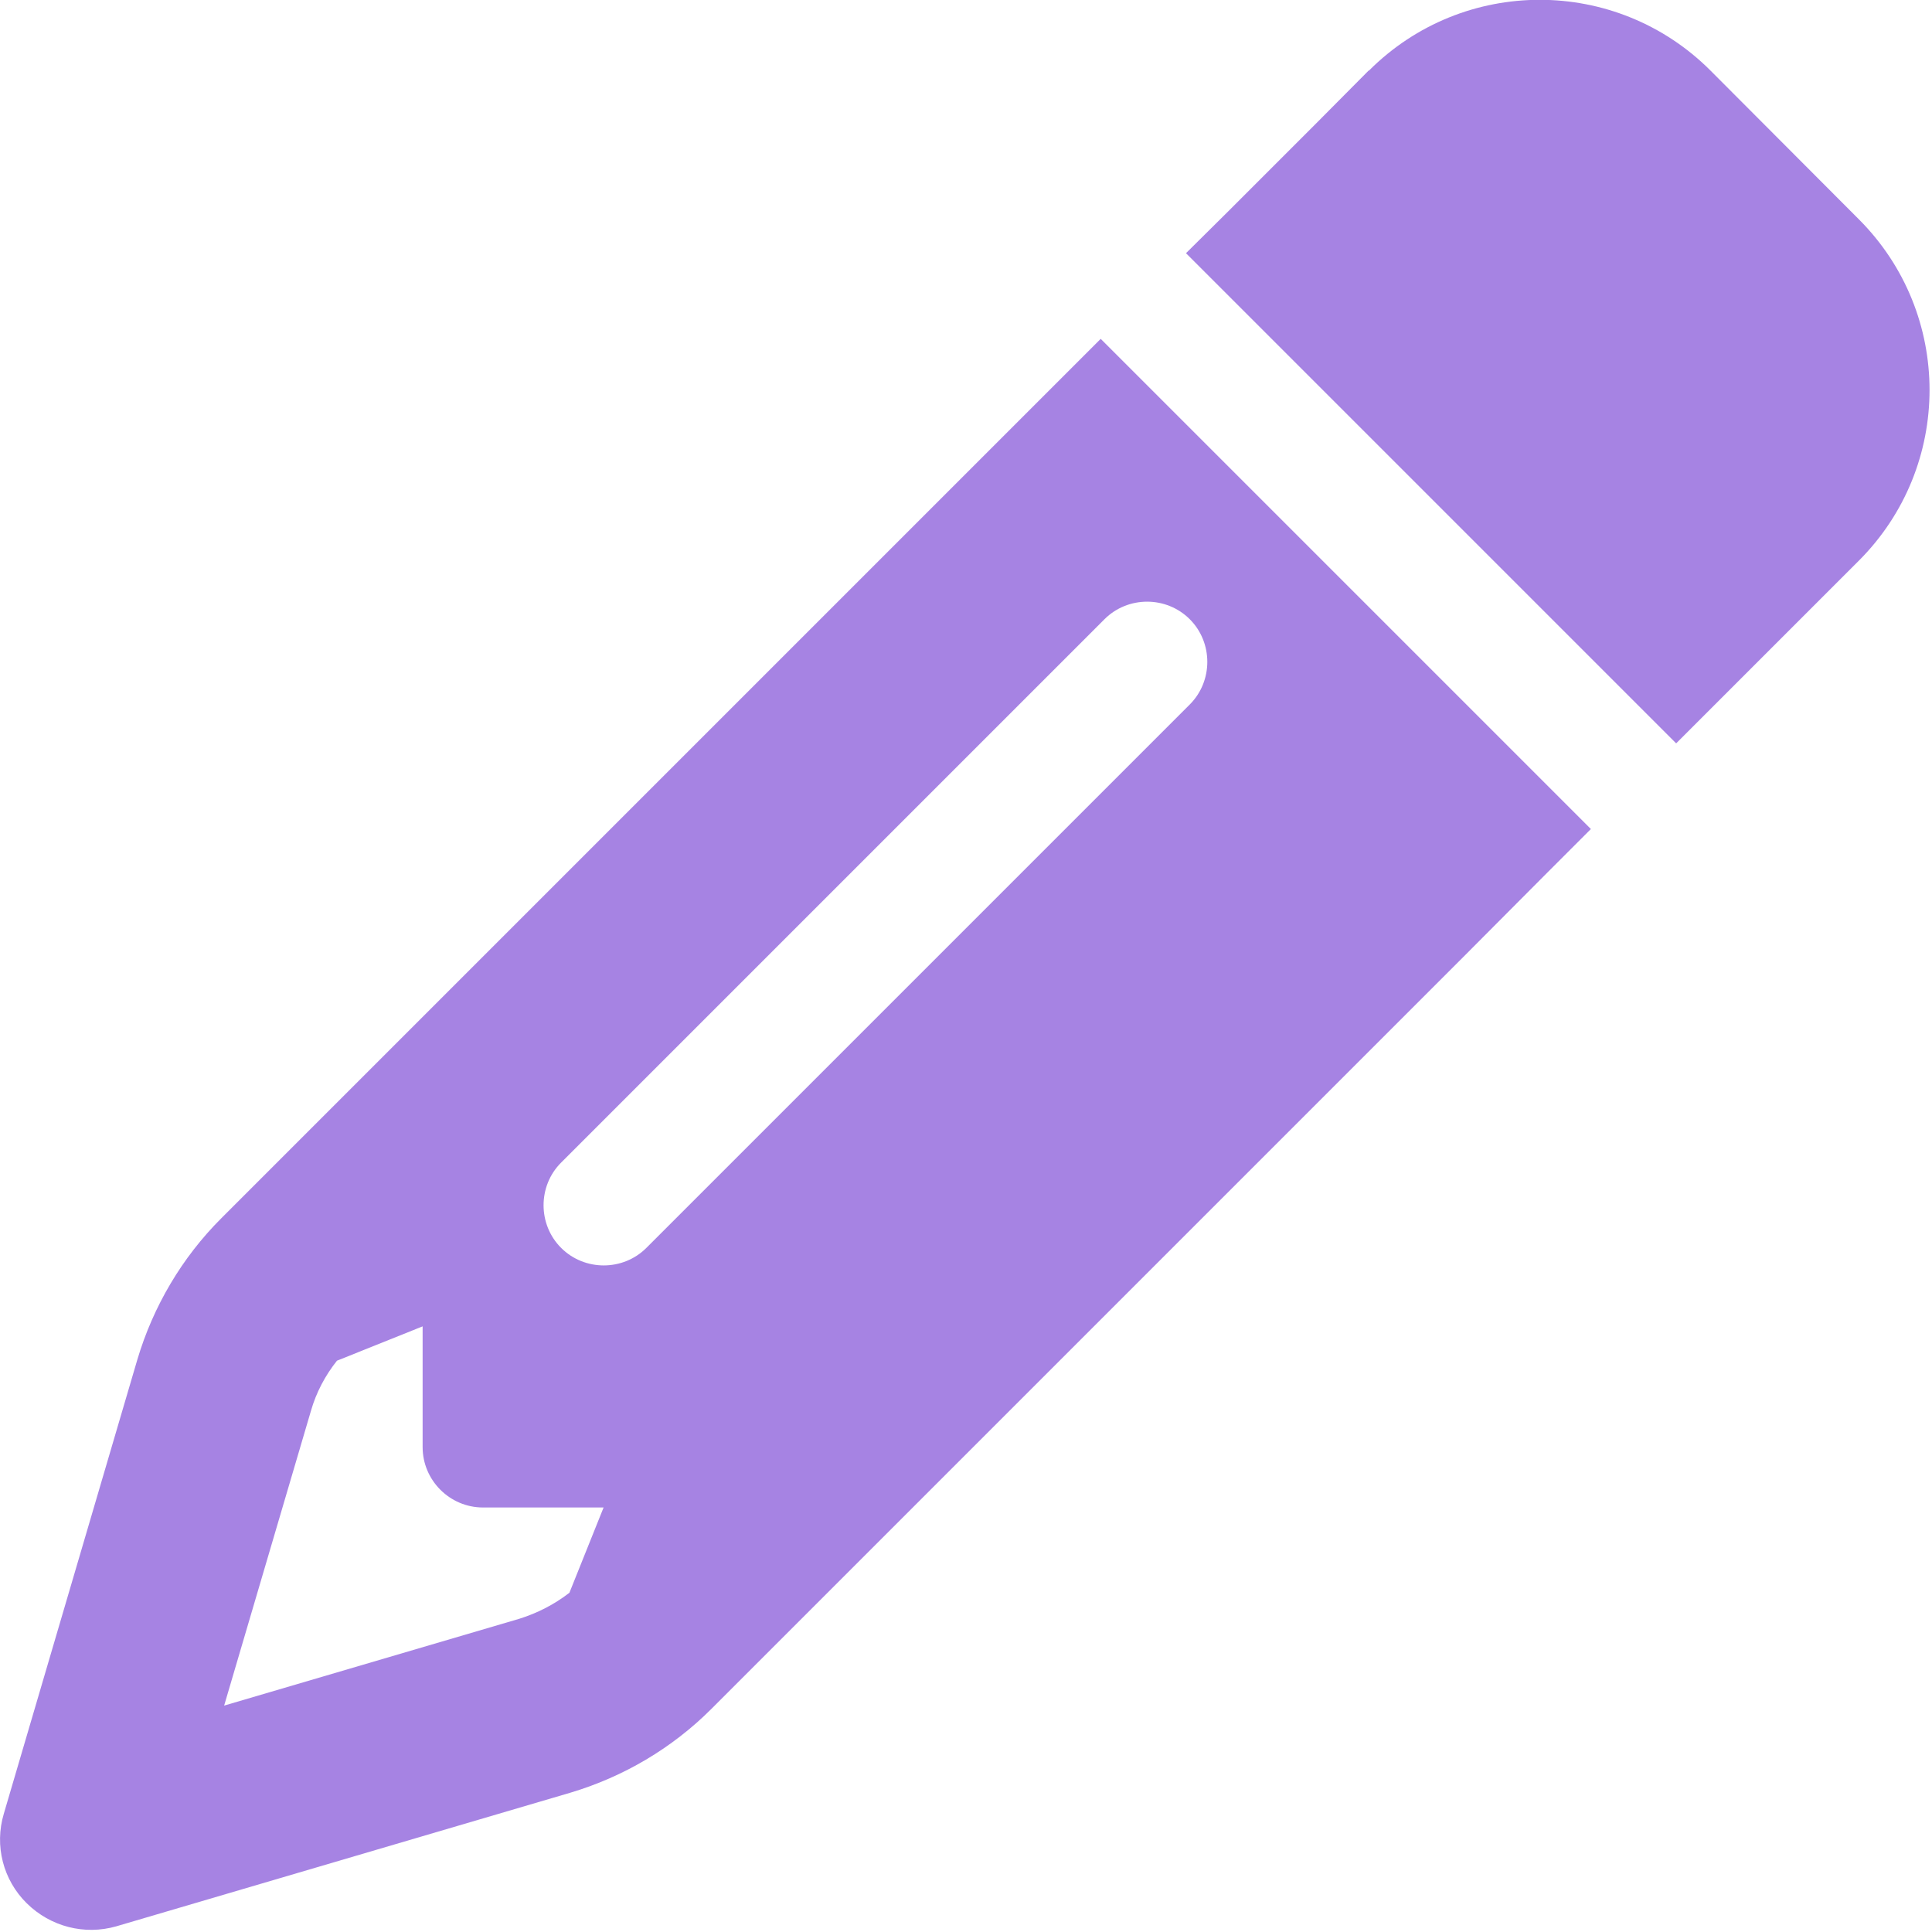
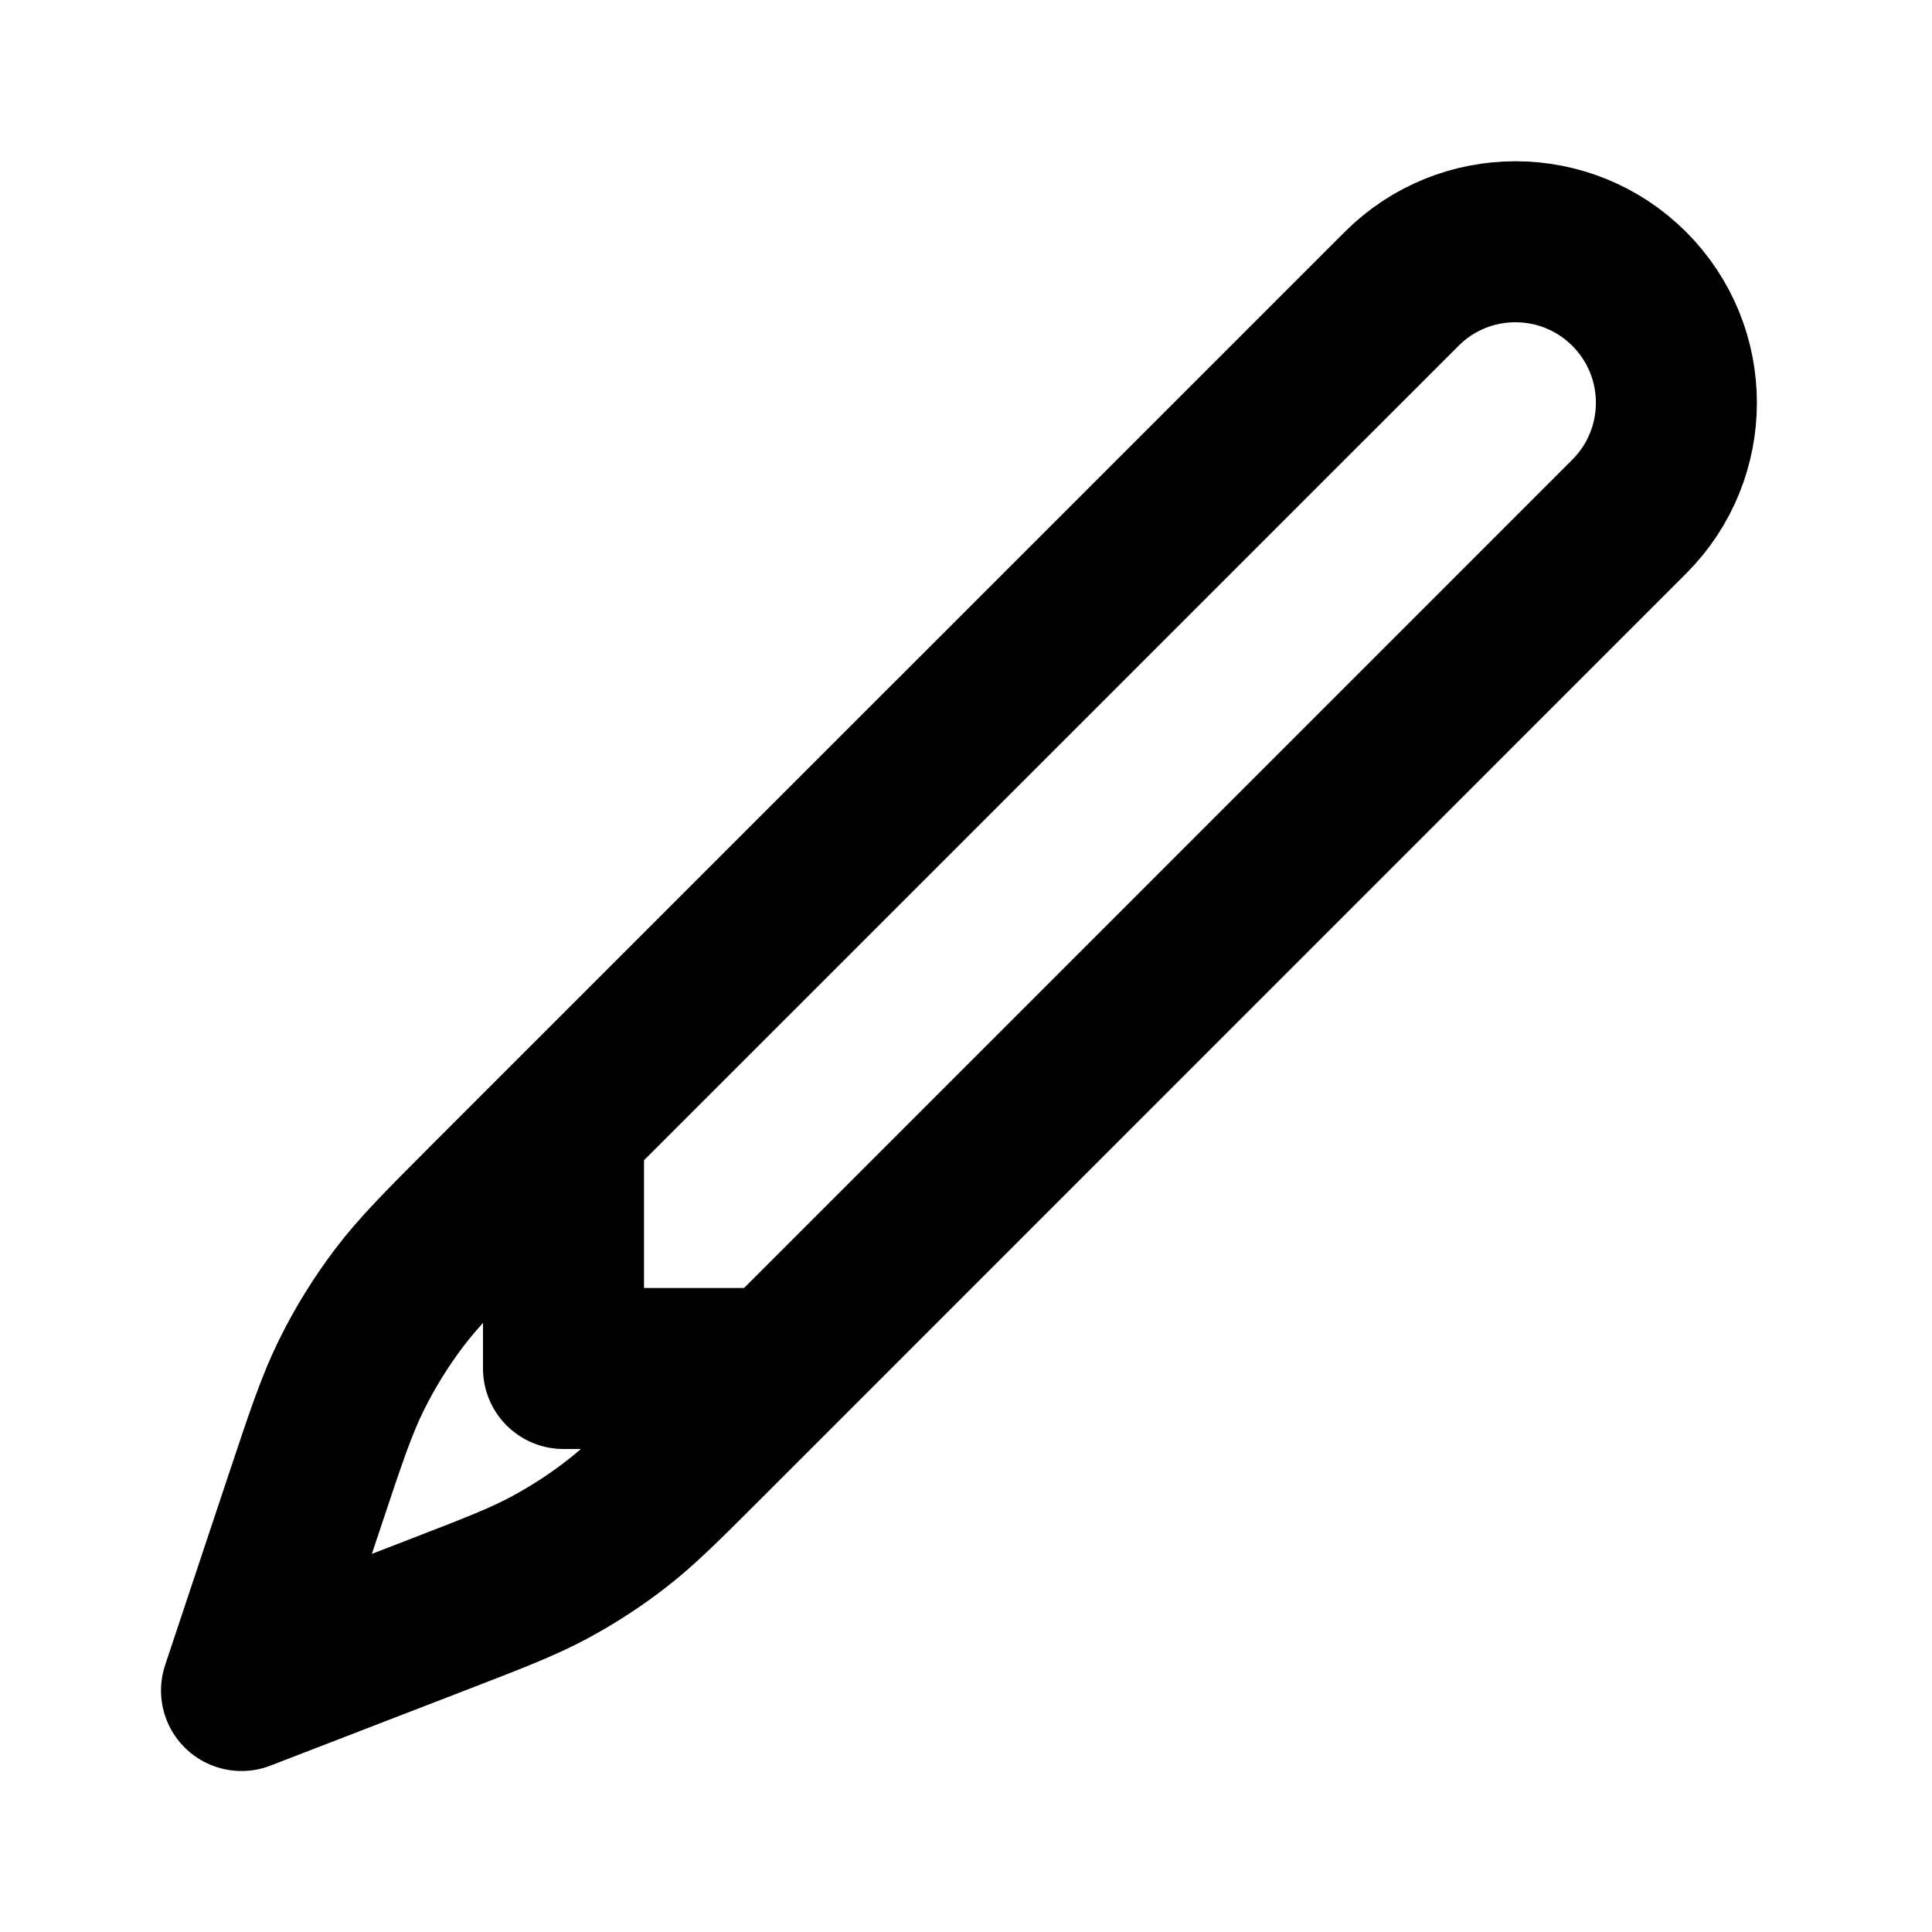
- <svg xmlns="http://www.w3.org/2000/svg" fill="#a683e3" viewBox="0 0 512 512">
-   <path d="M410.3 231l11.3-11.3-33.9-33.9-62.1-62.1L291.7 89.8l-11.3 11.3-22.6 22.6L58.6 322.9c-10.4 10.4-18 23.3-22.2 37.4L1 480.7c-2.5 8.4-.2 17.5 6.1 23.7s15.3 8.5 23.7 6.1l120.3-35.4c14.1-4.2 27-11.8 37.4-22.2L387.7 253.7 410.3 231zM160 399.4l-9.1 22.7c-4 3.1-8.5 5.4-13.3 6.9L59.4 452l23-78.1c1.4-4.9 3.8-9.4 6.9-13.3l22.7-9.1v32c0 8.8 7.2 16 16 16h32zM362.7 18.7L348.3 33.2 325.7 55.8 314.3 67.1l33.9 33.9 62.1 62.1 33.9 33.9 11.3-11.3 22.6-22.6 14.5-14.5c25-25 25-65.5 0-90.5L453.3 18.7c-25-25-65.5-25-90.5 0zm-47.4 168l-144 144c-6.2 6.2-16.4 6.2-22.6 0s-6.2-16.4 0-22.6l144-144c6.2-6.2 16.4-6.2 22.6 0s6.2 16.4 0 22.6z" />
+ <svg xmlns="http://www.w3.org/2000/svg" width="800px" height="800px" viewBox="0 0 24 24" fill="none">
+   <path d="M9.657 17L7 17L7 14M6.102 14.897L17.411 3.589C18.192 2.808 19.458 2.808 20.239 3.589C21.02 4.37 21.02 5.636 20.239 6.417L8.764 17.893C8.228 18.429 7.96 18.697 7.663 18.927C7.4 19.132 7.119 19.314 6.826 19.472C6.495 19.65 6.141 19.787 5.434 20.06L3 21L3.783 18.65C4.05 17.848 4.184 17.447 4.37 17.073C4.535 16.74 4.731 16.424 4.954 16.128C5.206 15.794 5.505 15.495 6.102 14.897Z" stroke="#000000" stroke-width="2" stroke-linecap="round" stroke-linejoin="round" />
</svg>
